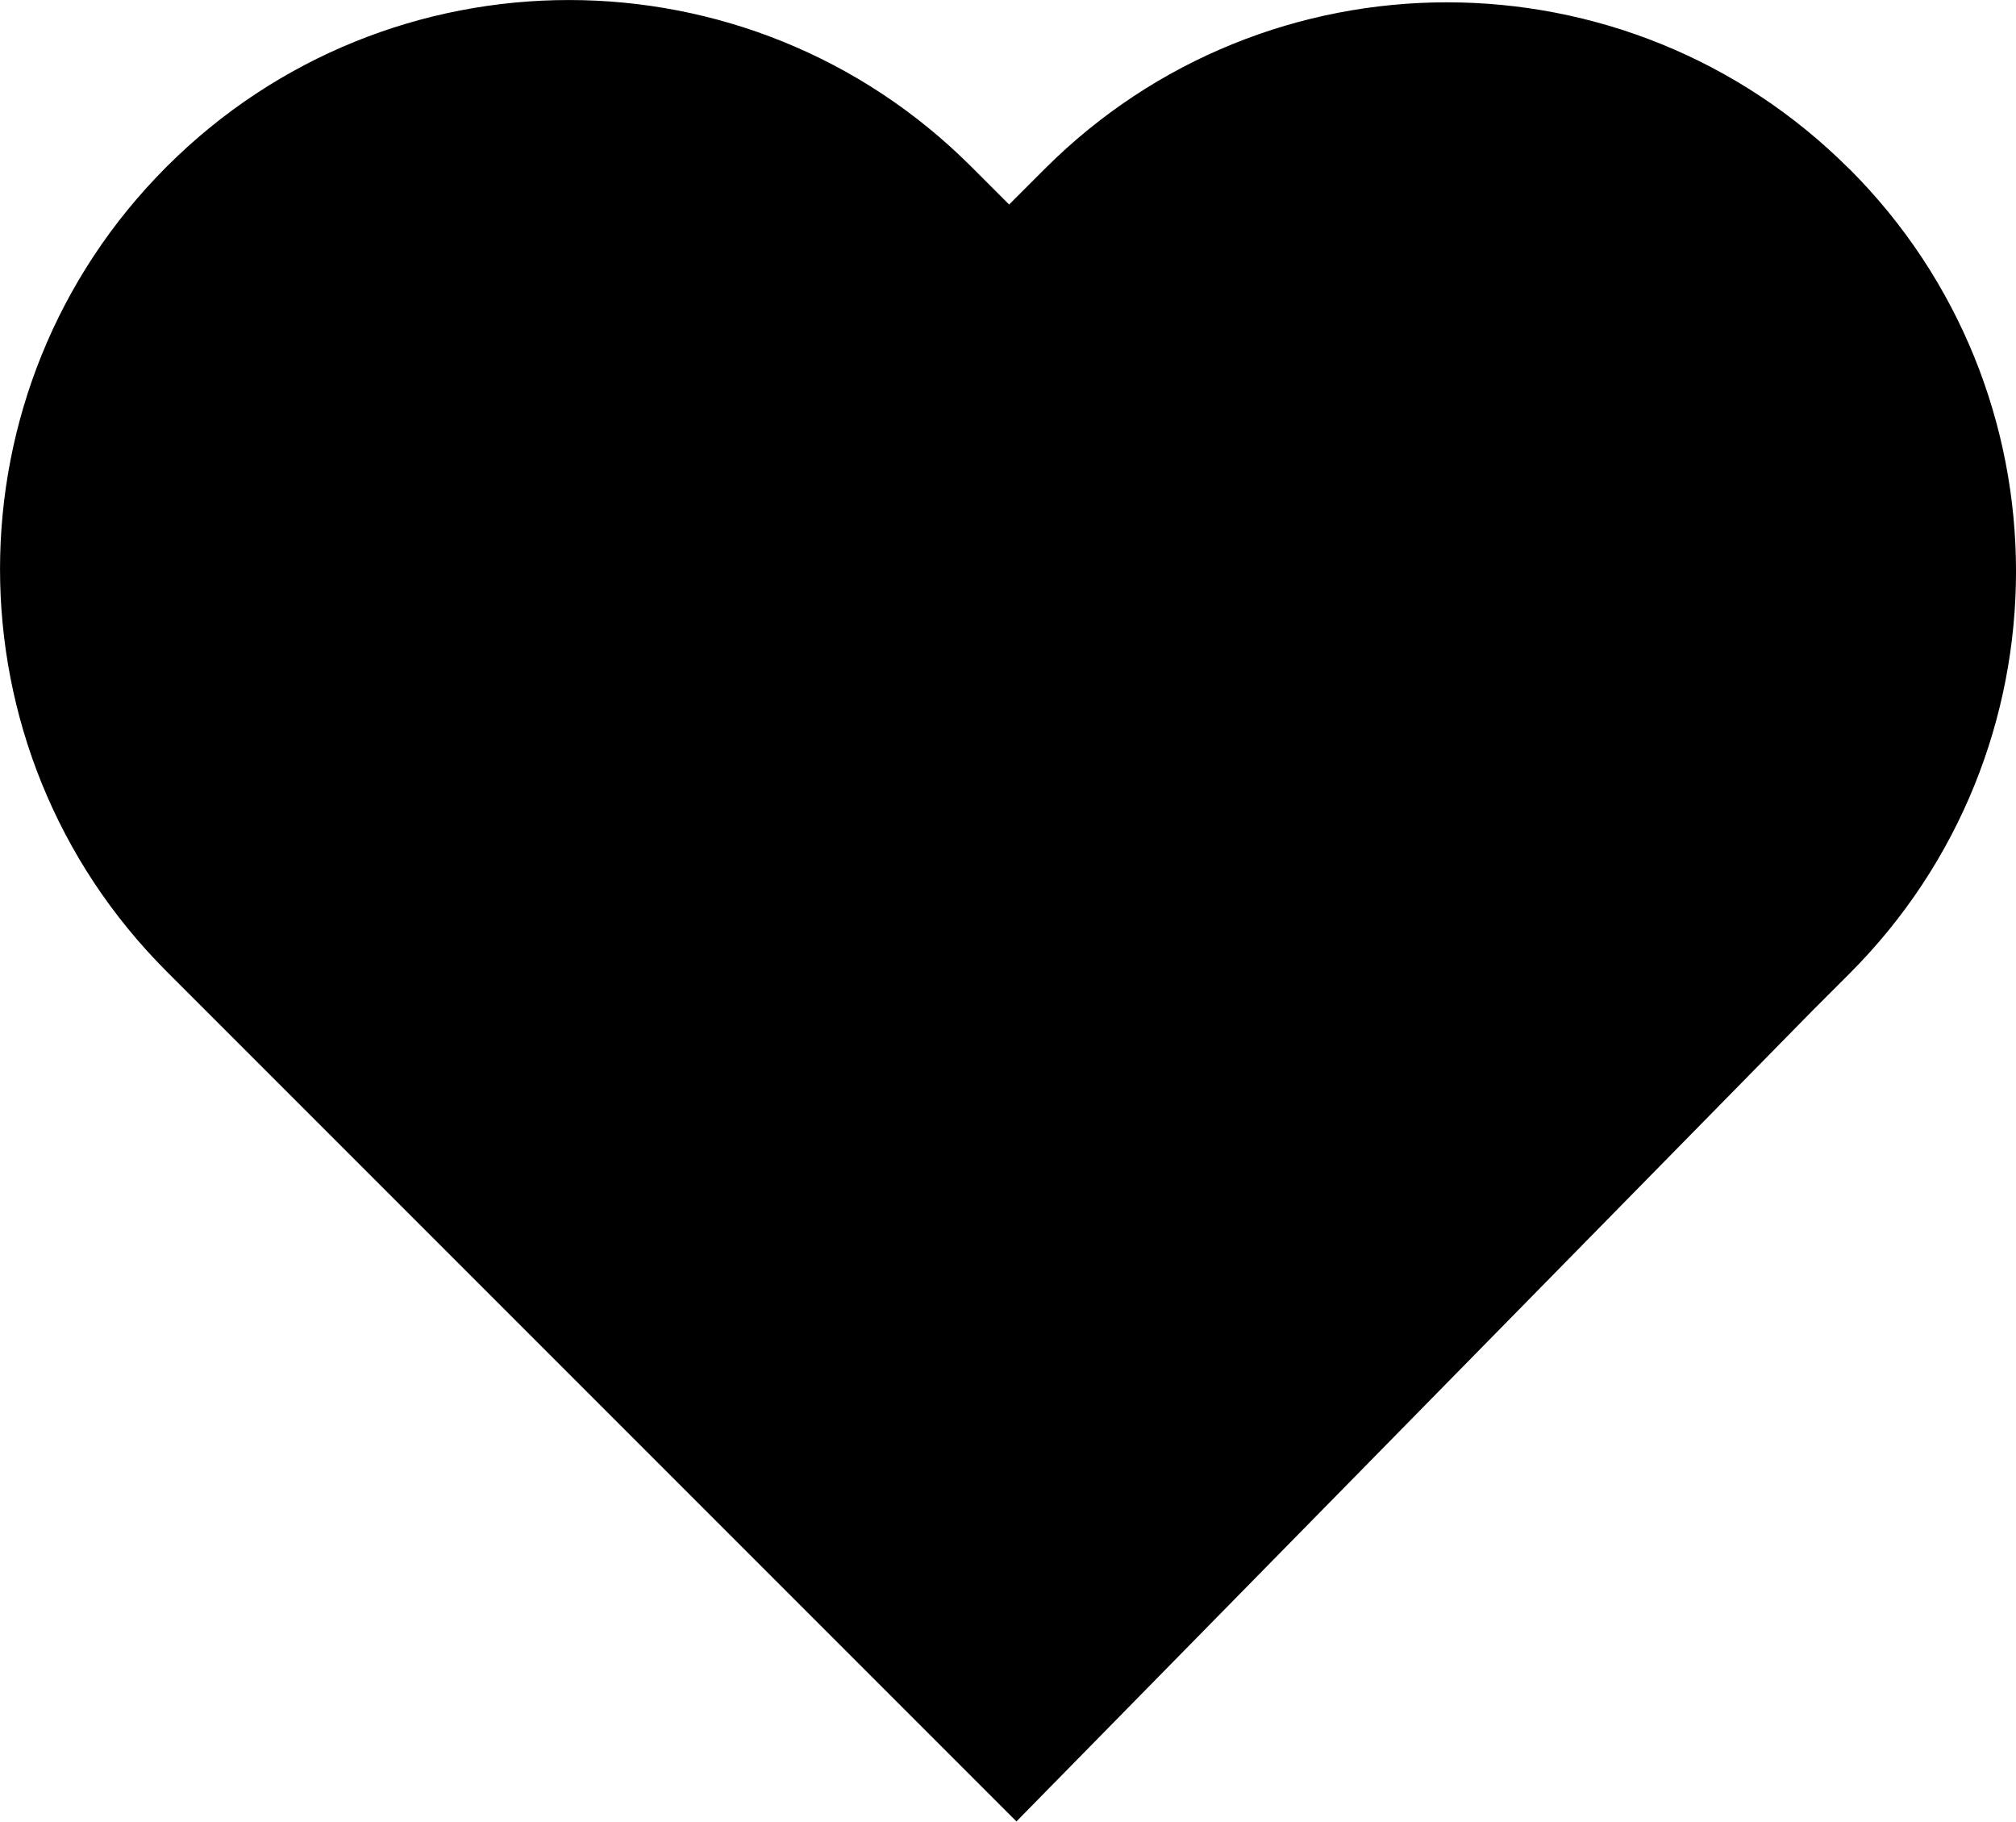
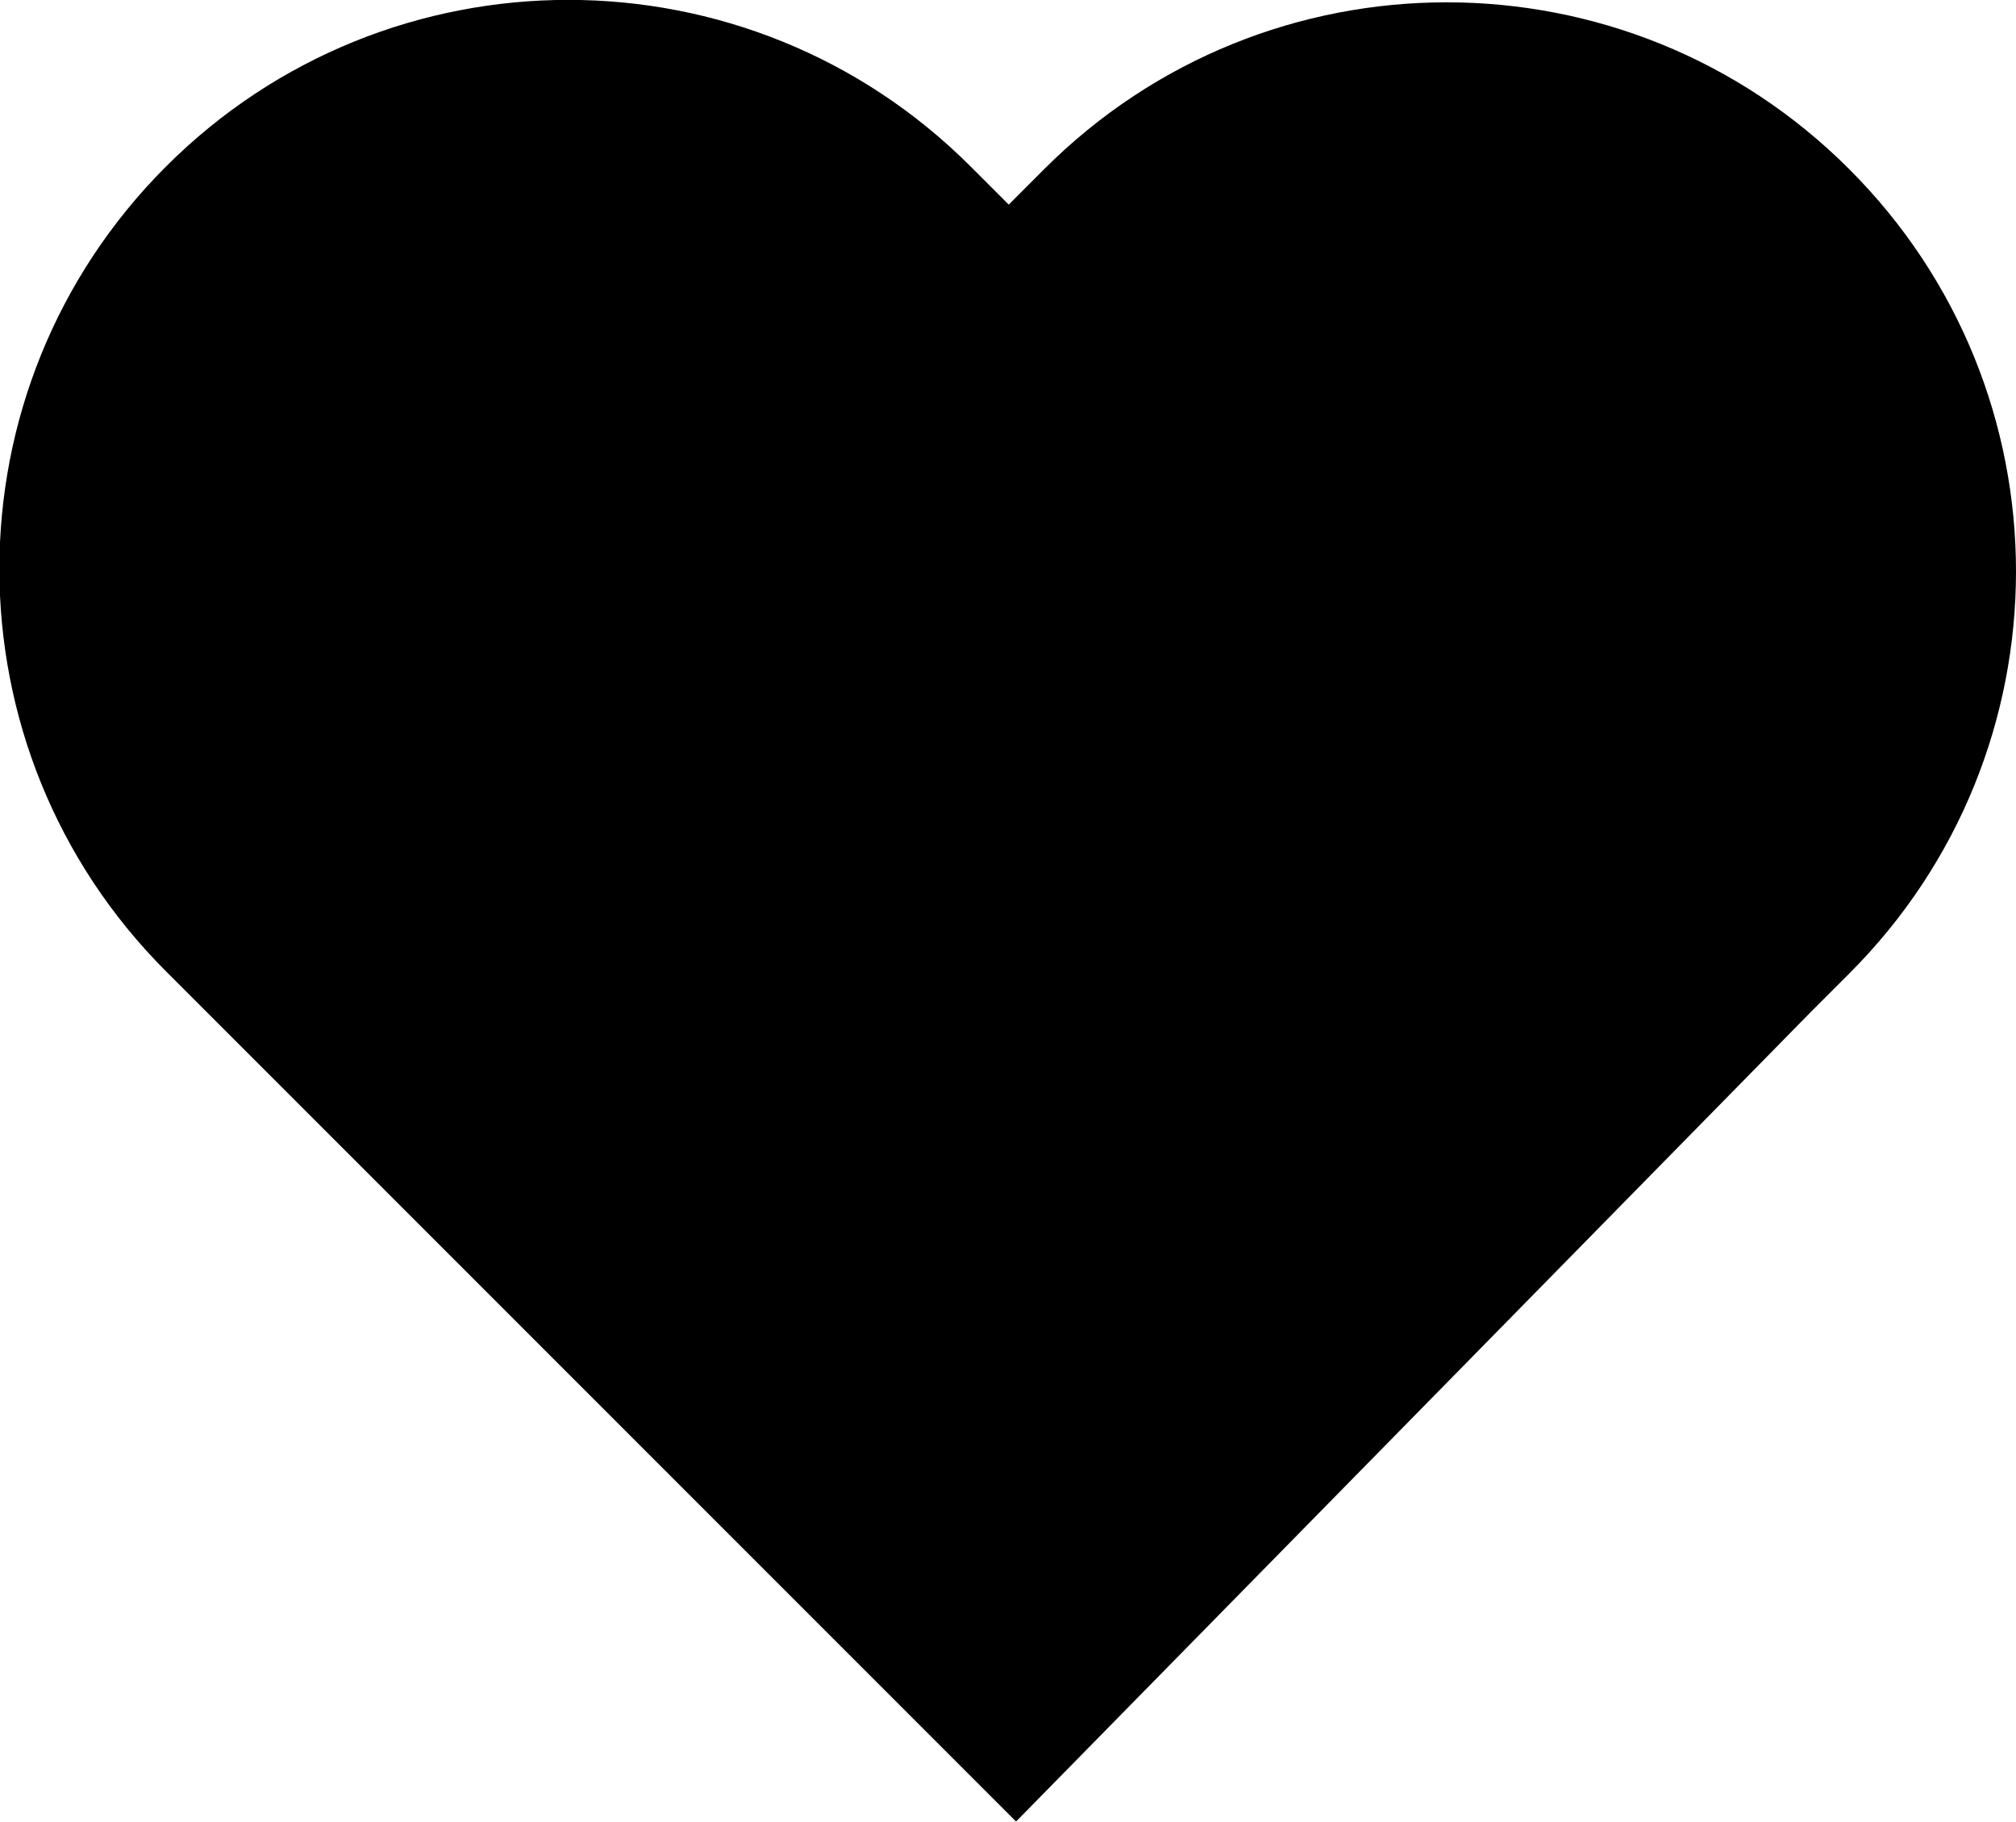
- <svg xmlns="http://www.w3.org/2000/svg" id="Layer_1" viewBox="0 0 412.88 372.96">
-   <path d="m378.74,34.6h0c-45.5-45.5-119.3-45.5-164.79,0l-7.28,7.28h0l-7.75-7.75c-45.5-45.5-119.3-45.5-164.79,0h0c-45.5,45.5-45.5,119.3,0,164.79l7.75,7.75,164.79,164.79,1.5,1.5,162.87-165.86.44-.44,7.28-7.28c45.5-45.5,45.5-119.3,0-164.79h-.02Z" />
+ <svg xmlns="http://www.w3.org/2000/svg" version="1.1" id="Layer_1" x="0px" y="0px" viewBox="0 0 412.9 373" style="enable-background:new 0 0 412.9 373;" xml:space="preserve">
+   <path d="M378.7,34.6L378.7,34.6c-45.5-45.5-119.3-45.5-164.8,0l-7.3,7.3l0,0l-7.8-7.8c-45.5-45.5-119.3-45.5-164.8,0l0,0  c-45.5,45.5-45.5,119.3,0,164.8l7.8,7.8l164.8,164.8l1.5,1.5L371,207.1l0.4-0.4l7.3-7.3C424.3,153.9,424.3,80.1,378.7,34.6  L378.7,34.6L378.7,34.6z" />
</svg>
